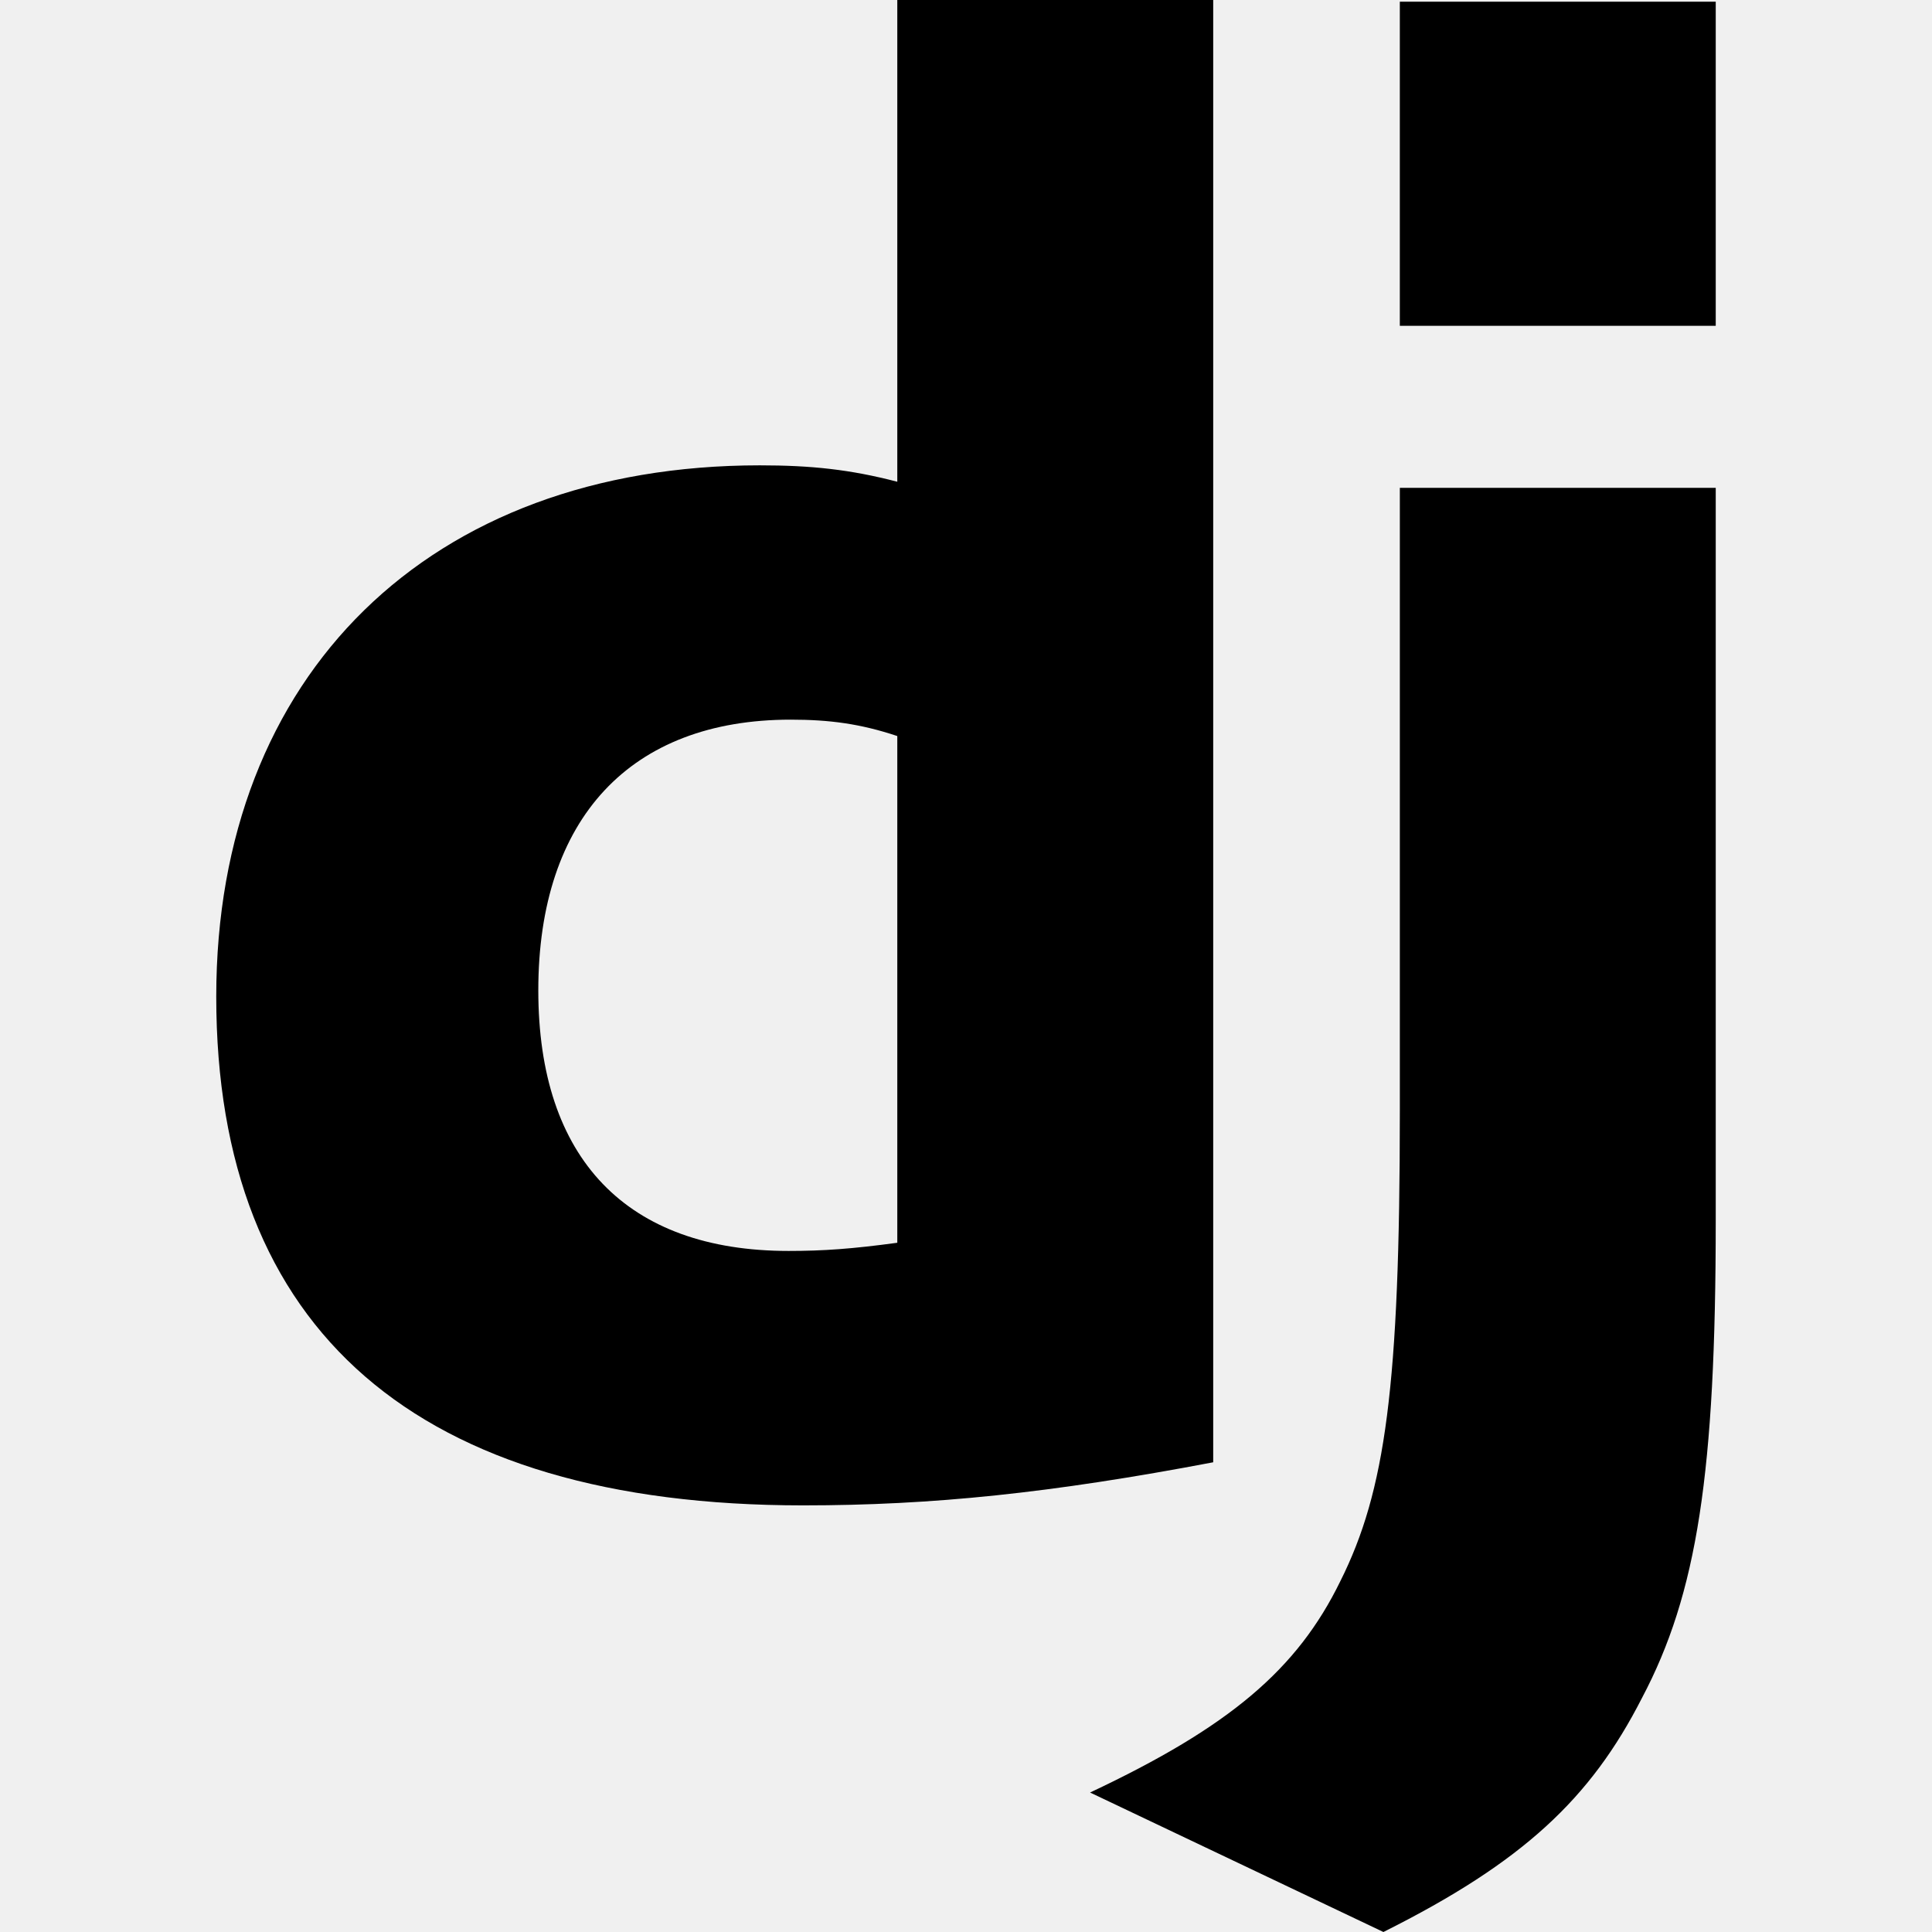
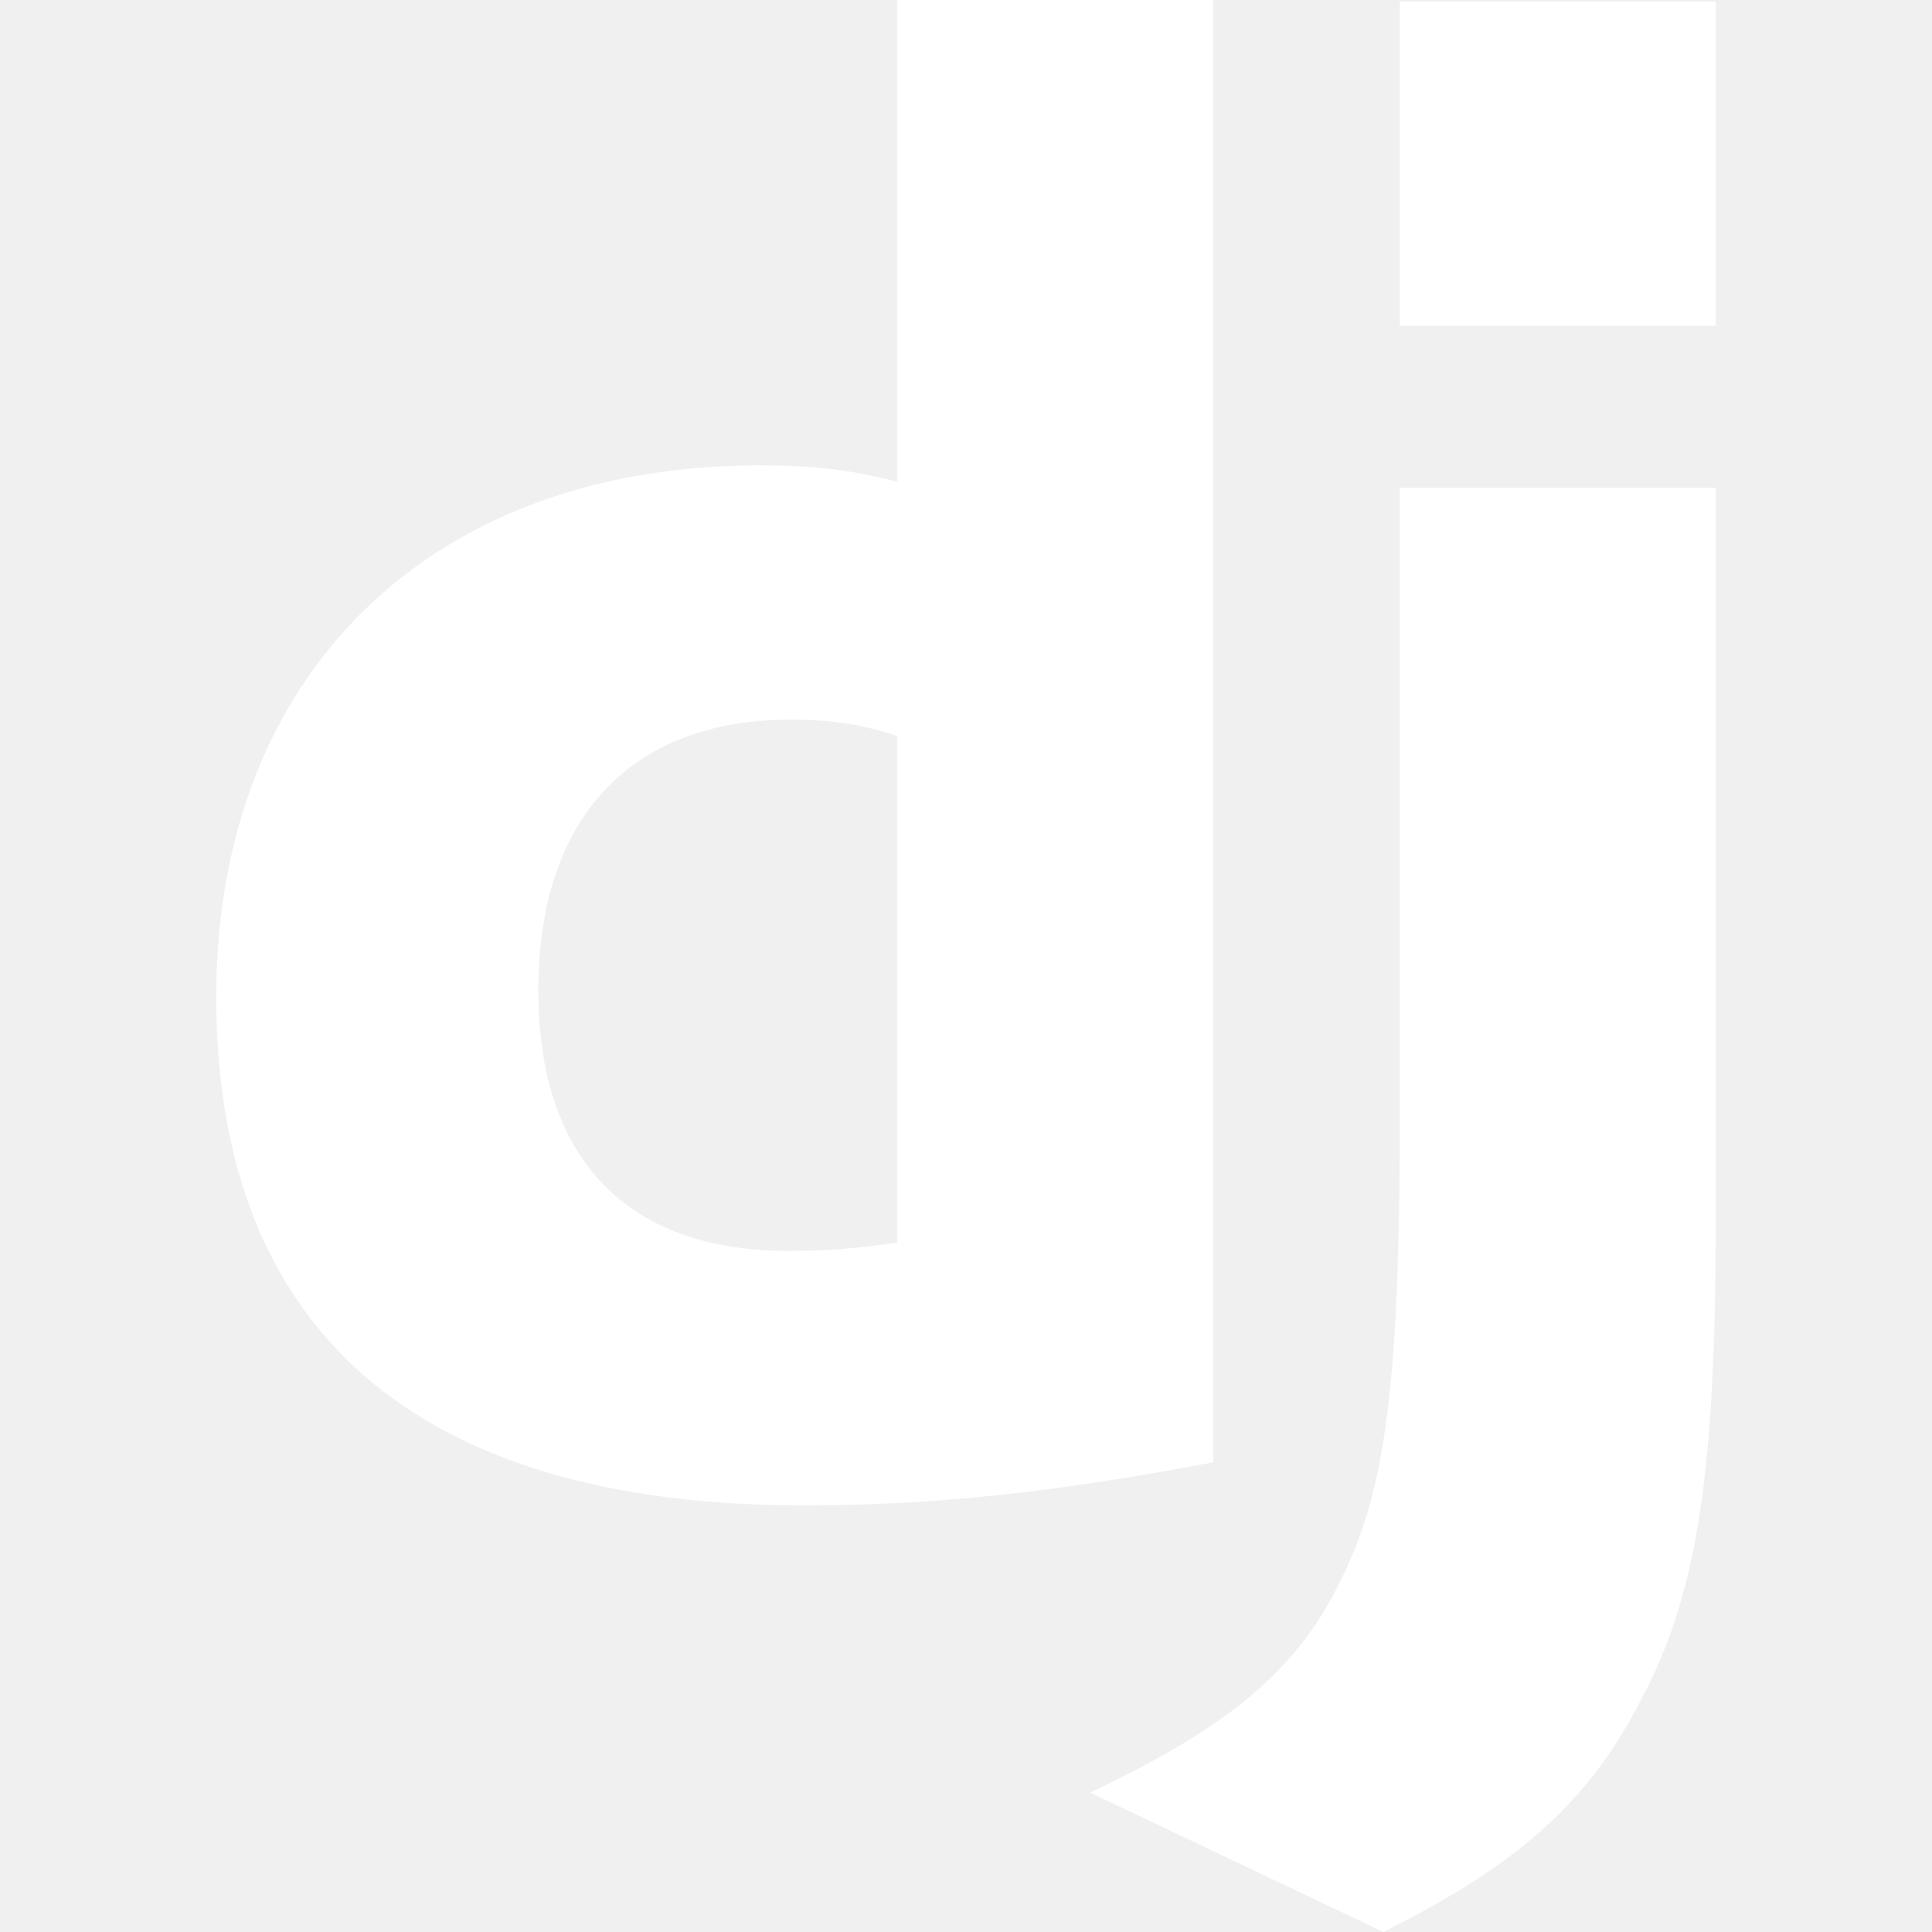
- <svg xmlns="http://www.w3.org/2000/svg" version="1.0" viewBox="0 0 128 128" fill="#000">
+ <svg xmlns="http://www.w3.org/2000/svg" version="1.0" viewBox="0 0 128 128" fill="#fff">
  <path d="M59.448 0h20.93v96.88c-10.737 2.04-18.62 2.855-27.181 2.855-25.551-.001-38.87-11.551-38.87-33.705 0-21.338 14.135-35.2 36.015-35.2 3.398 0 5.98.272 9.106 1.087zm0 48.765c-2.446-.815-4.485-1.086-7.067-1.086-10.6 0-16.717 6.523-16.717 17.939 0 11.145 5.845 17.26 16.582 17.26 2.309 0 4.212-.136 7.202-.542z" />
  <path d="M113.672 32.321V80.84c0 16.717-1.224 24.735-4.893 31.666-3.398 6.661-7.883 10.873-17.124 15.494l-19.435-9.241c9.242-4.35 13.726-8.153 16.58-14 2.99-5.979 3.943-12.91 3.943-31.122V32.321zM92.742.111h20.93v21.474h-20.93z" />
</svg>
